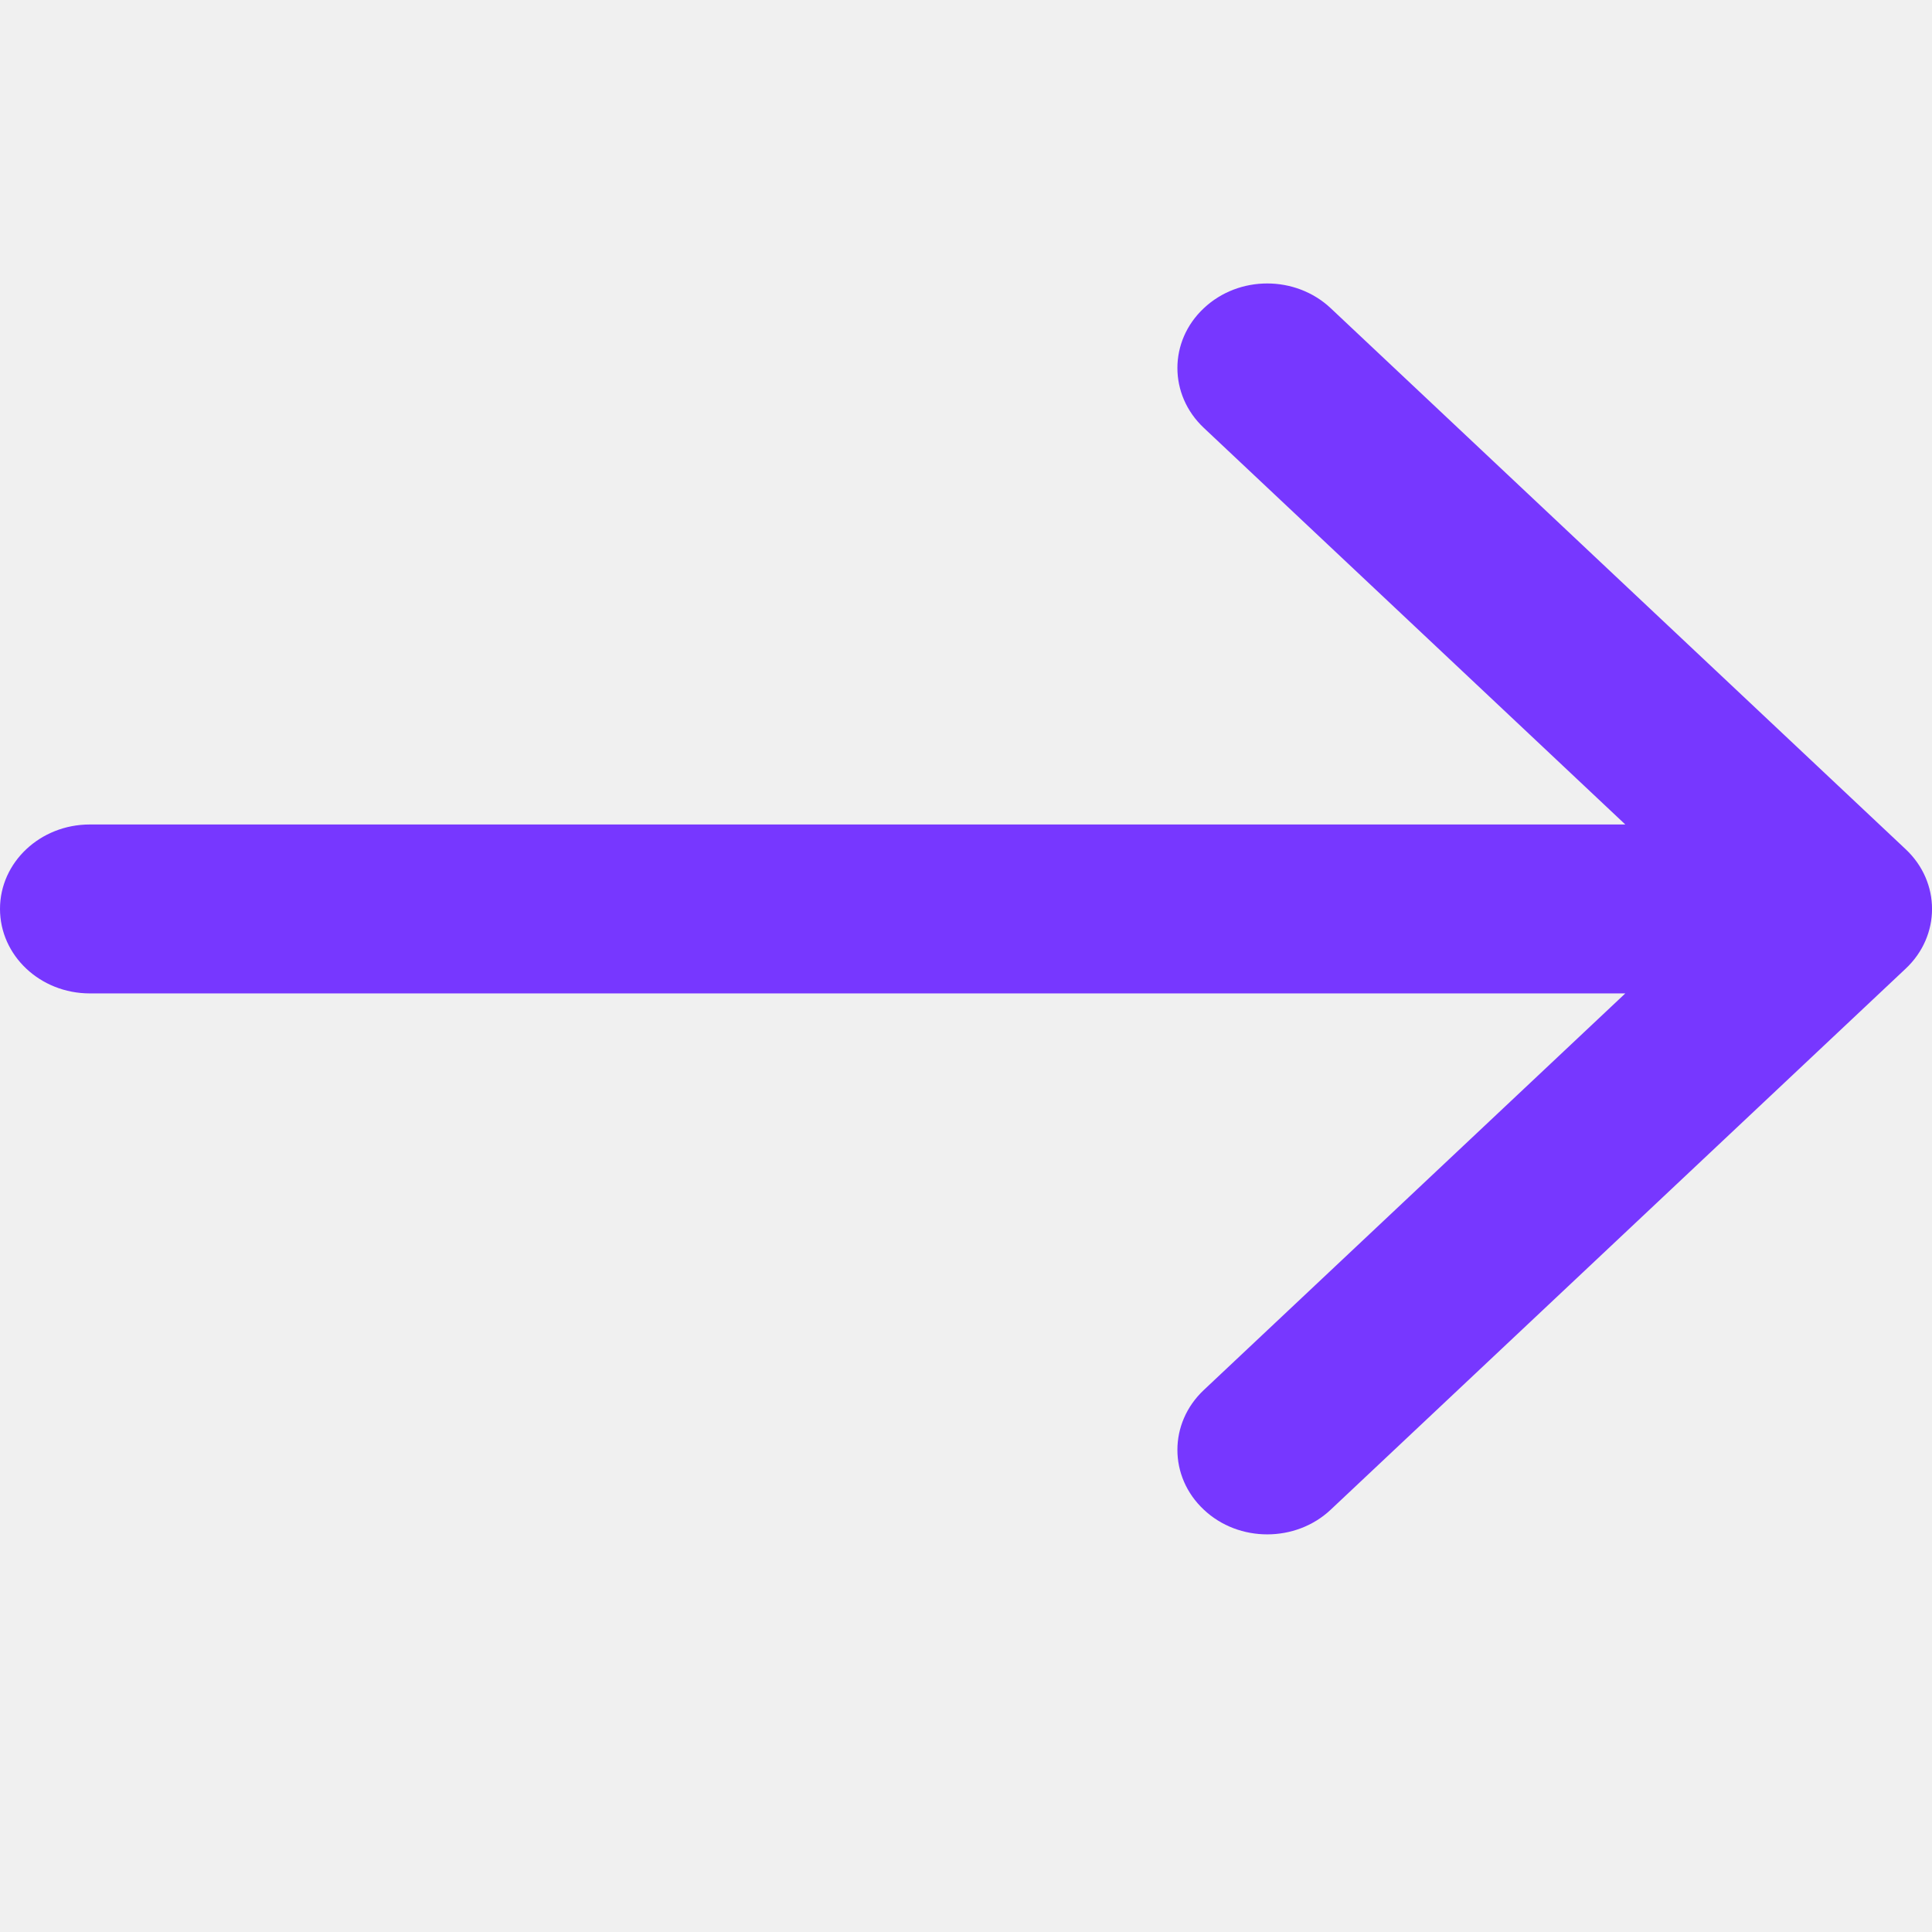
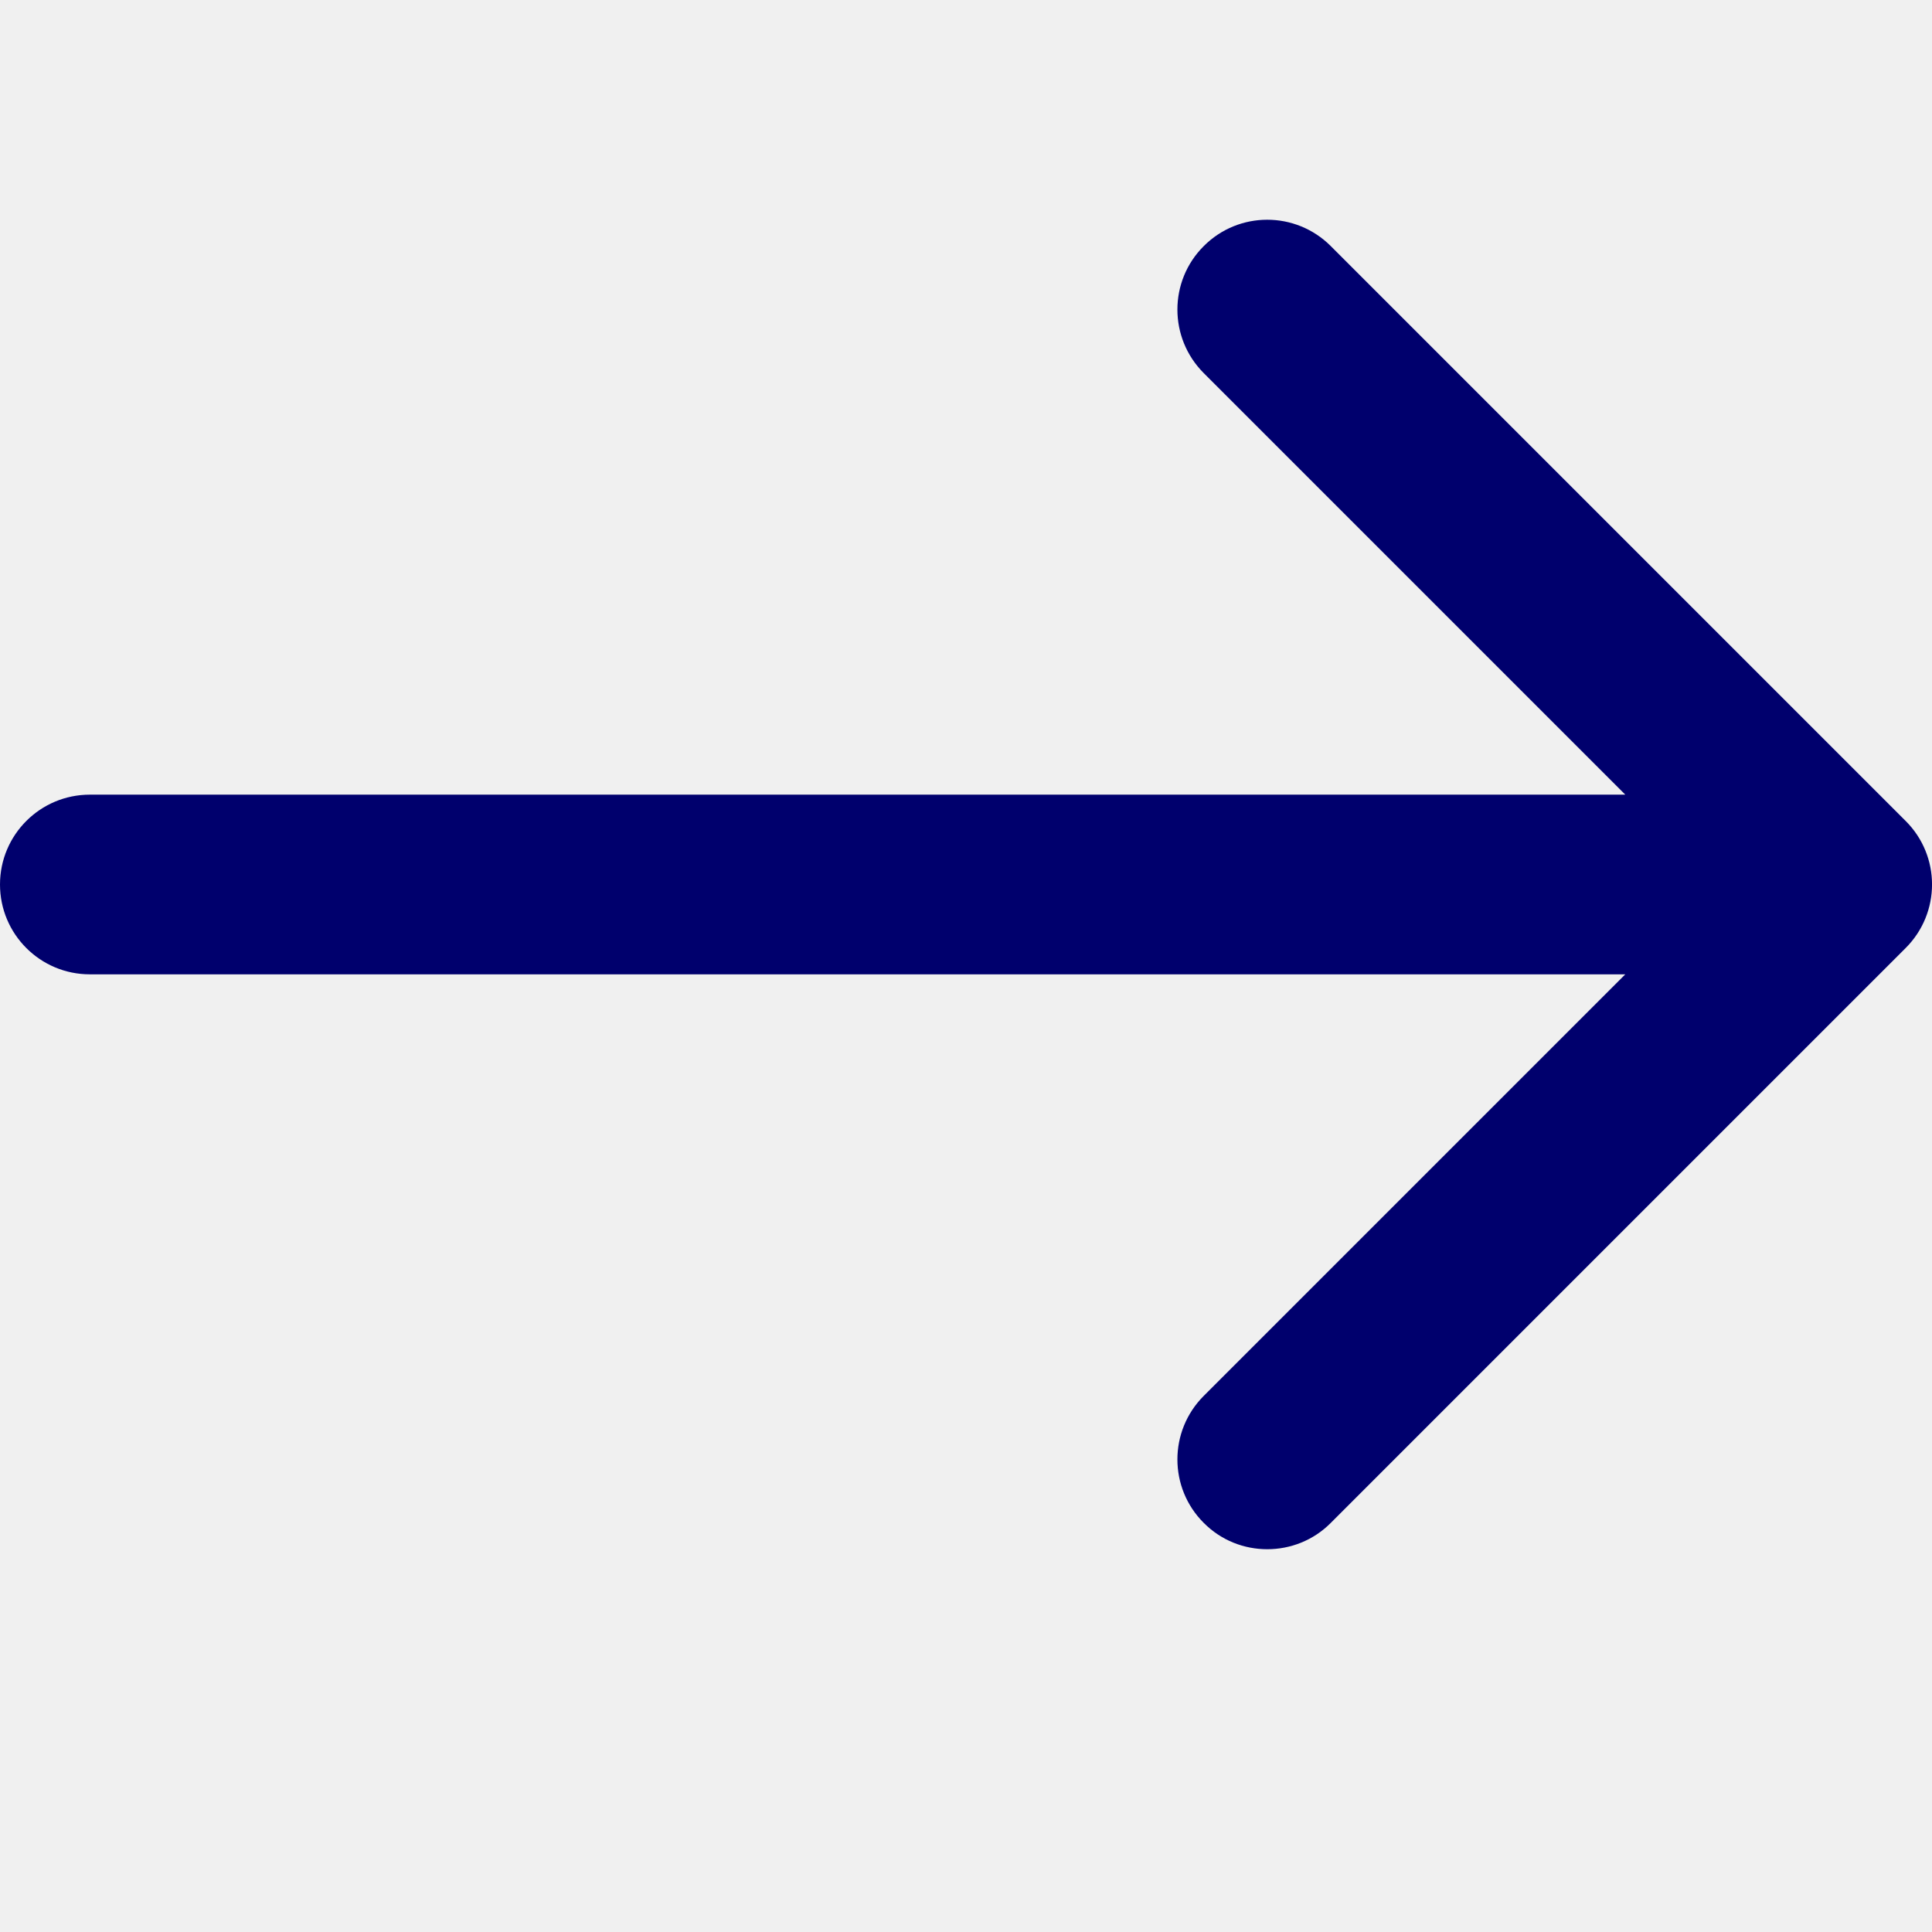
<svg xmlns="http://www.w3.org/2000/svg" width="16" height="16" viewBox="0 0 16 16" fill="none">
-   <g clip-path="url(#clip0_0_10)">
-     <path d="M15.782 7.033L11.021 2.553C10.73 2.279 10.259 2.279 9.969 2.553C9.678 2.826 9.678 3.269 9.969 3.543L13.46 6.828H0.744C0.333 6.828 0 7.141 0 7.527C0 7.914 0.333 8.227 0.744 8.227H13.46L9.969 11.512C9.678 11.786 9.678 12.229 9.969 12.502C10.114 12.639 10.304 12.707 10.495 12.707C10.685 12.707 10.876 12.639 11.021 12.502L15.782 8.022C16.073 7.749 16.073 7.306 15.782 7.033Z" fill="#7737FF" />
+   <g clip-path="url(#clip0_194_1370)">
+     <path d="M15.782 6.799L11.021 2.038C10.73 1.747 10.259 1.747 9.969 2.038C9.678 2.328 9.678 2.799 9.969 3.09L13.46 6.581H0.744C0.333 6.581 0 6.914 0 7.325C0 7.736 0.333 8.069 0.744 8.069H13.46L9.969 11.56C9.678 11.851 9.678 12.322 9.969 12.612C10.114 12.758 10.304 12.83 10.495 12.83C10.685 12.83 10.876 12.758 11.021 12.612L15.782 7.851C16.073 7.56 16.073 7.089 15.782 6.799Z" fill="#00006D" />
  </g>
  <defs>
-     <clipPath id="clip0_0_10">
-       <rect width="16" height="15.054" fill="white" />
+     <clipPath id="clip0_194_1370">
+       <rect width="16" height="15.6" fill="white" />
    </clipPath>
  </defs>
</svg>
